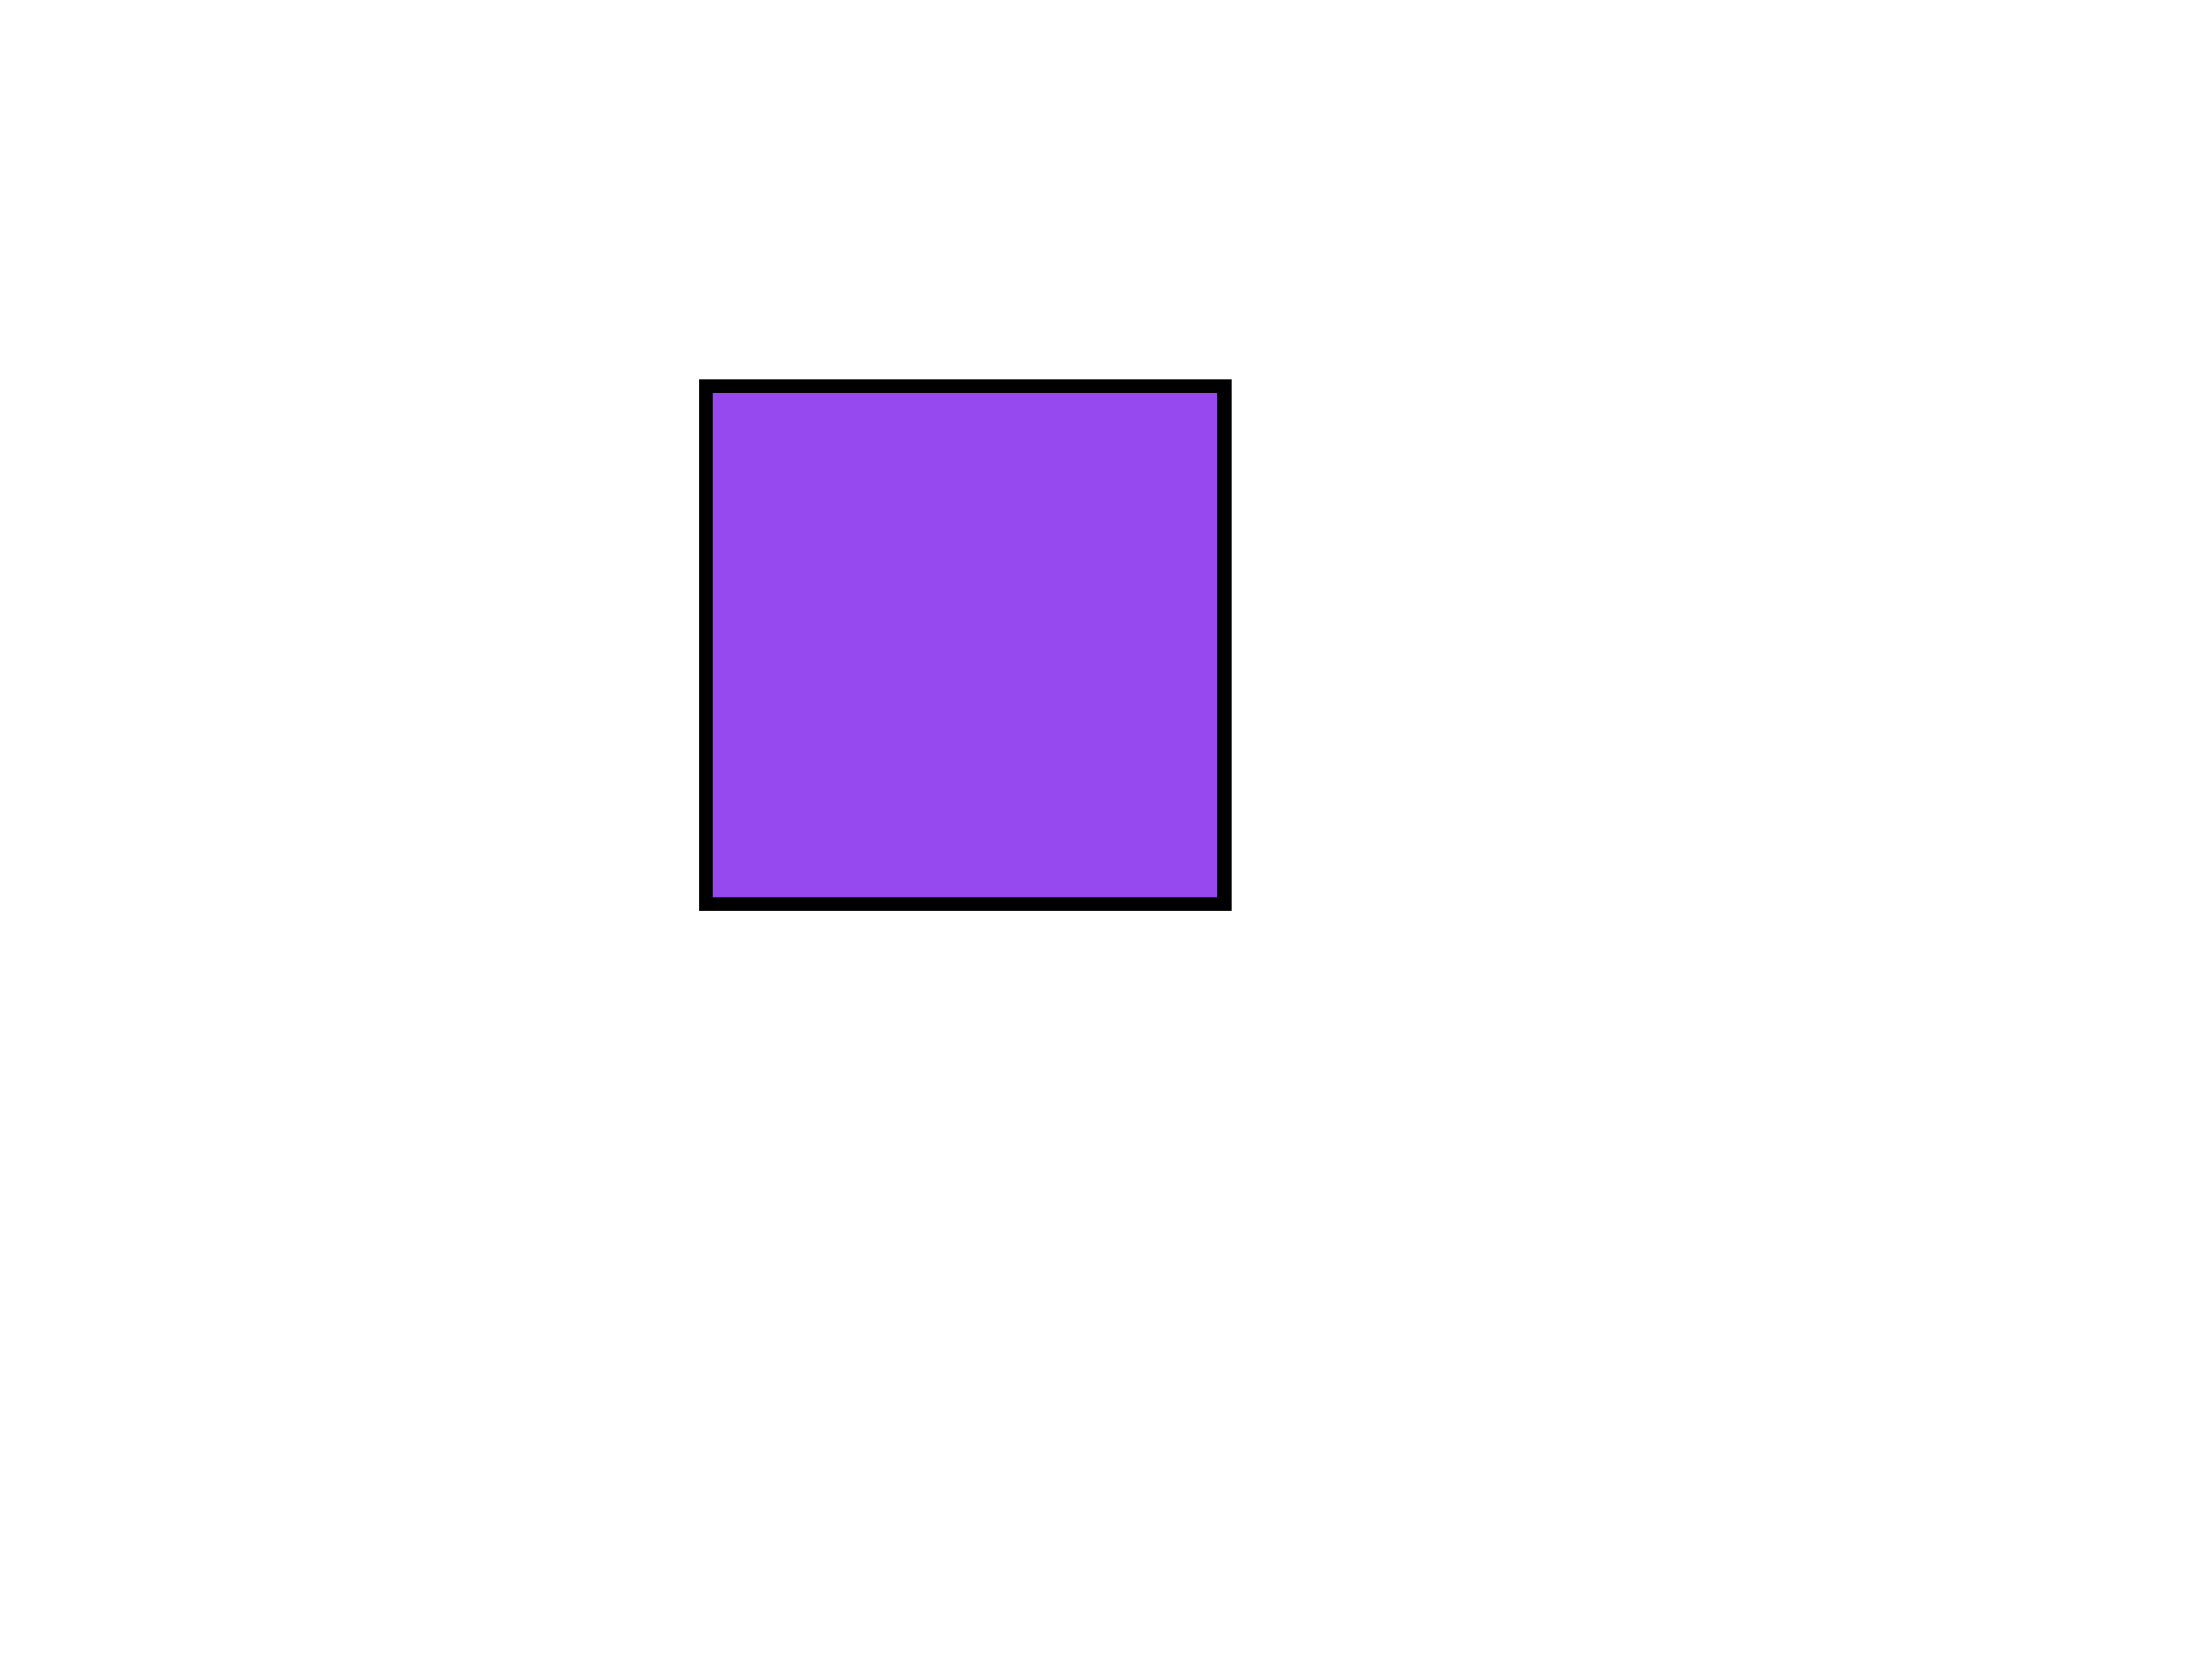
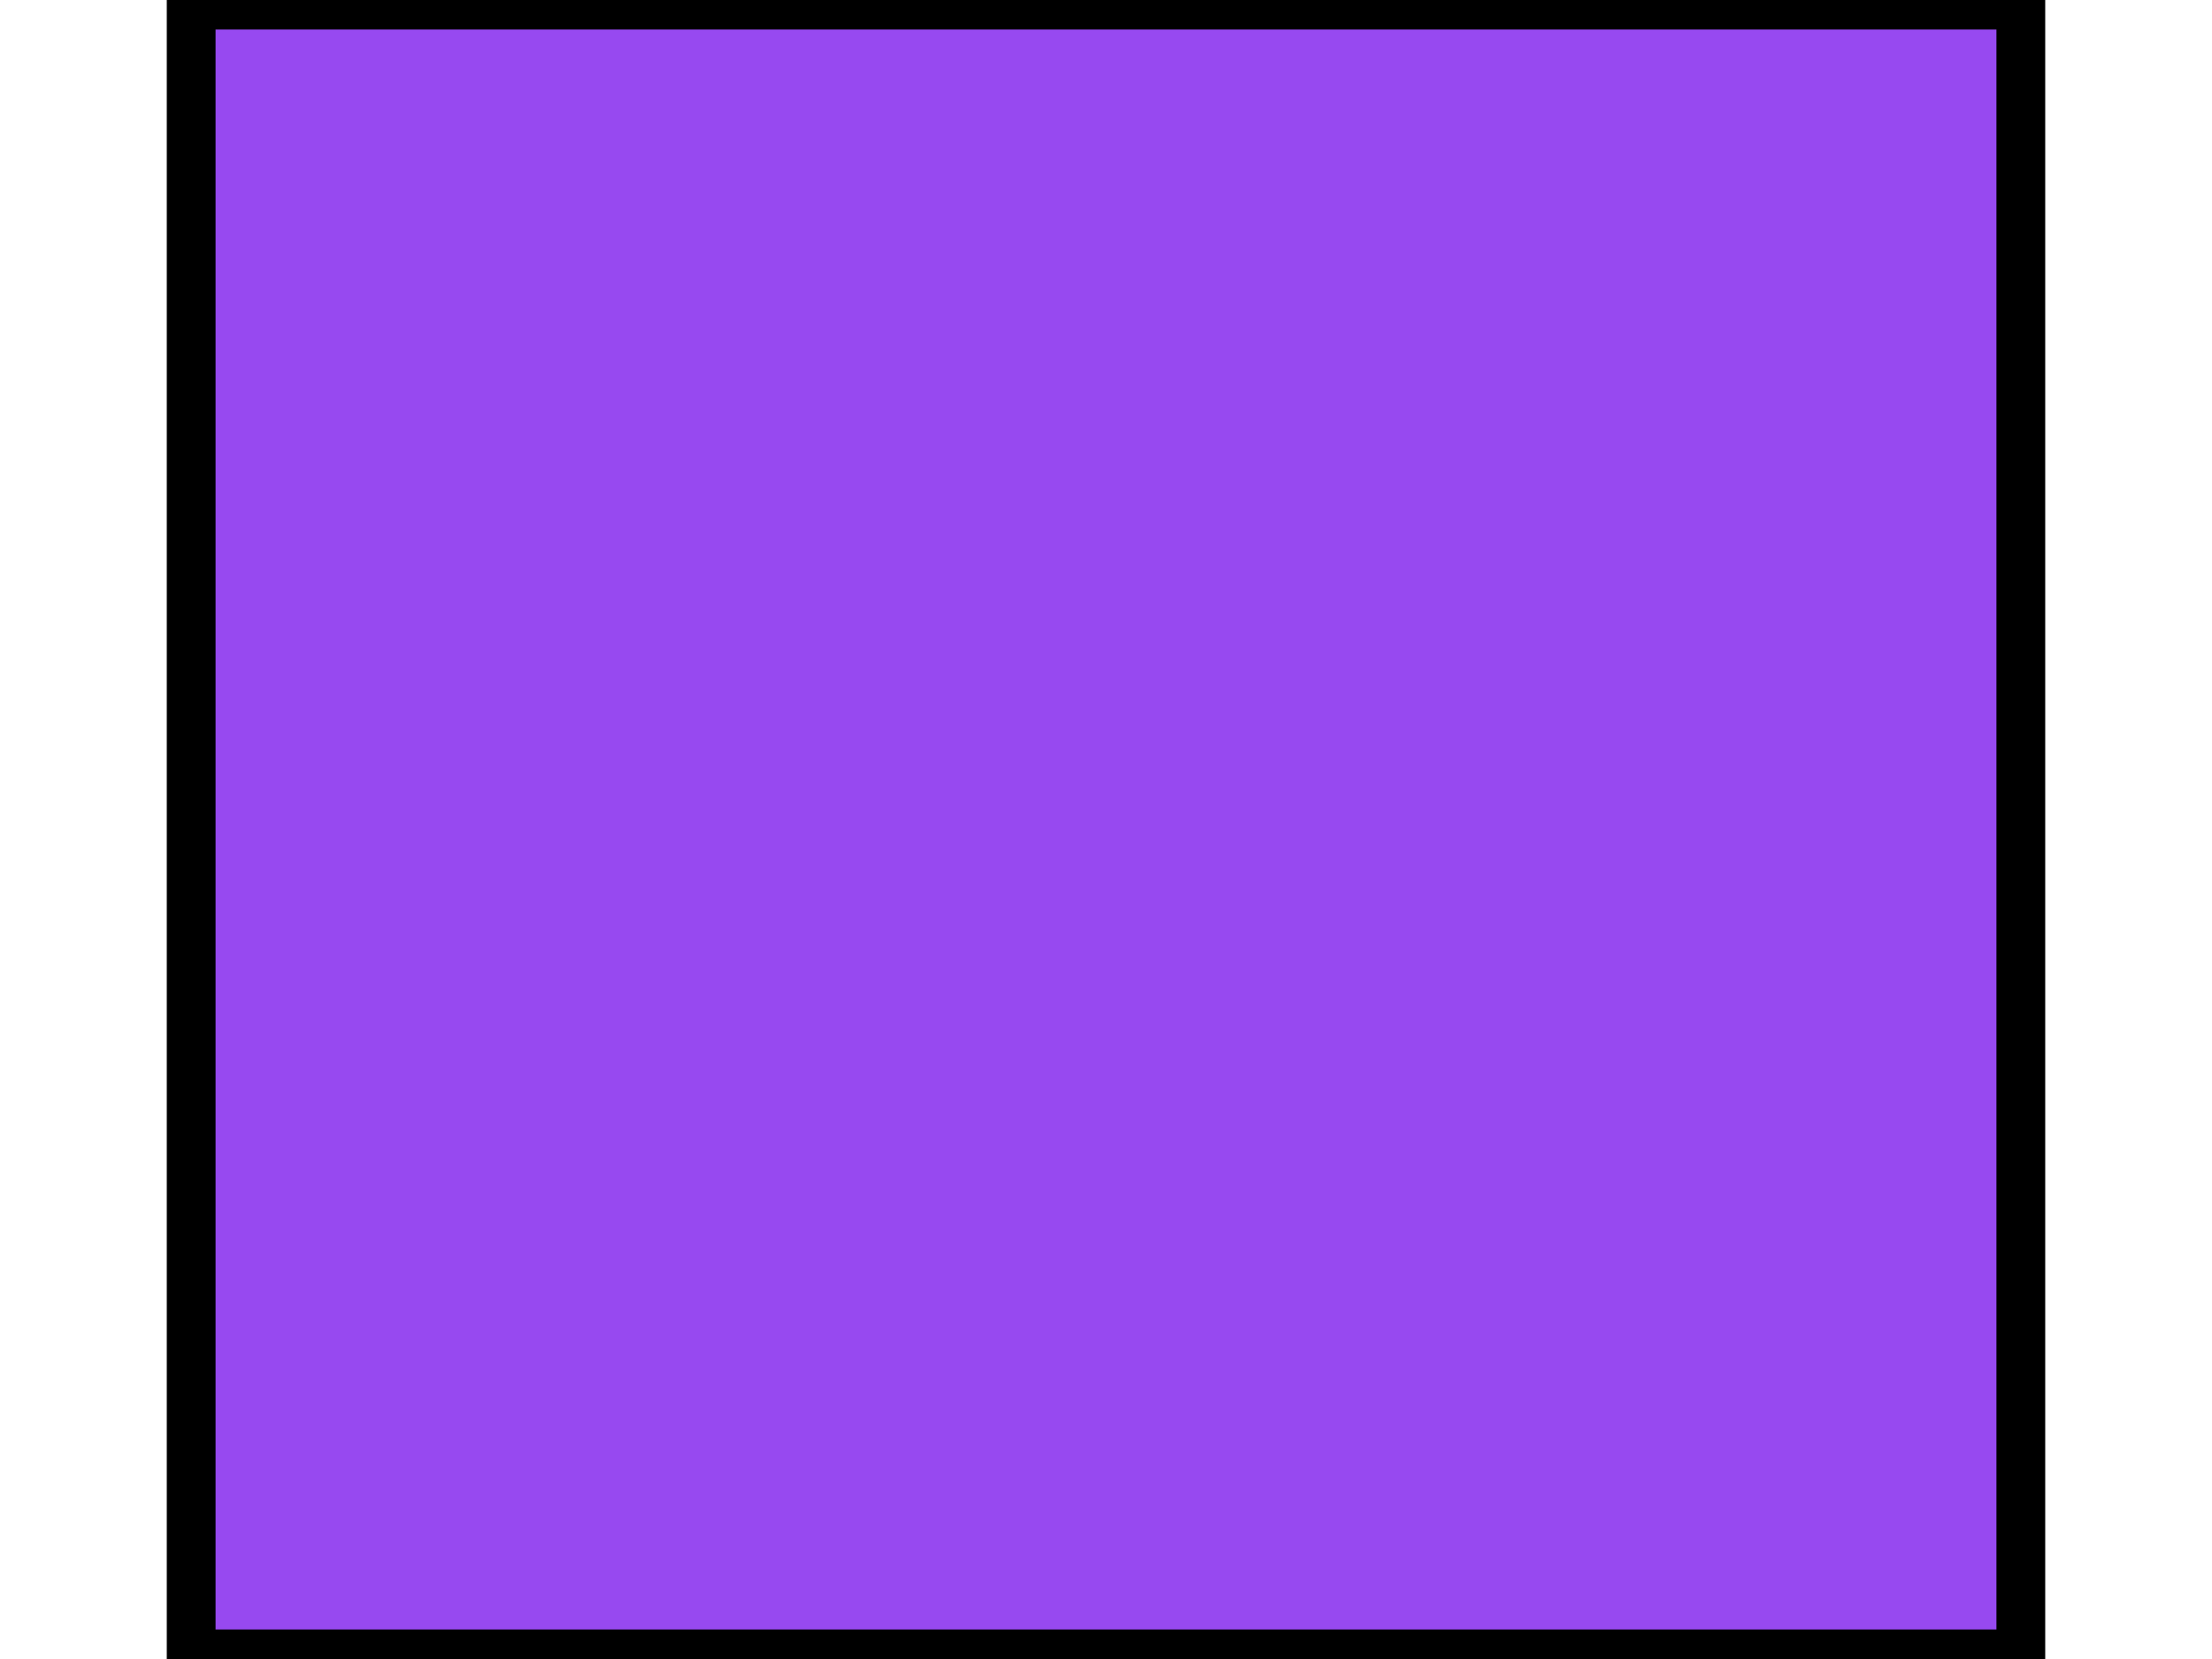
- <svg xmlns="http://www.w3.org/2000/svg" id="eBDQJVmjbc51" viewBox="0 0 640 480" shape-rendering="geometricPrecision" text-rendering="geometricPrecision">
-   <rect id="sq" width="150" height="150" rx="0" ry="0" transform="translate(204.2684 111.6513)" fill="#9749f0" stroke="#000" stroke-width="4" />
+ <svg xmlns="http://www.w3.org/2000/svg" id="eQfW528Jxzw1" viewBox="0 0 640 480" shape-rendering="geometricPrecision" text-rendering="geometricPrecision">
+   <rect id="square-fill" width="150" height="150" rx="0" ry="0" transform="matrix(3.529162 0 0-3.170669 55.31285 477.8002)" fill="#9749f0" stroke="#000" stroke-width="4" />
</svg>
